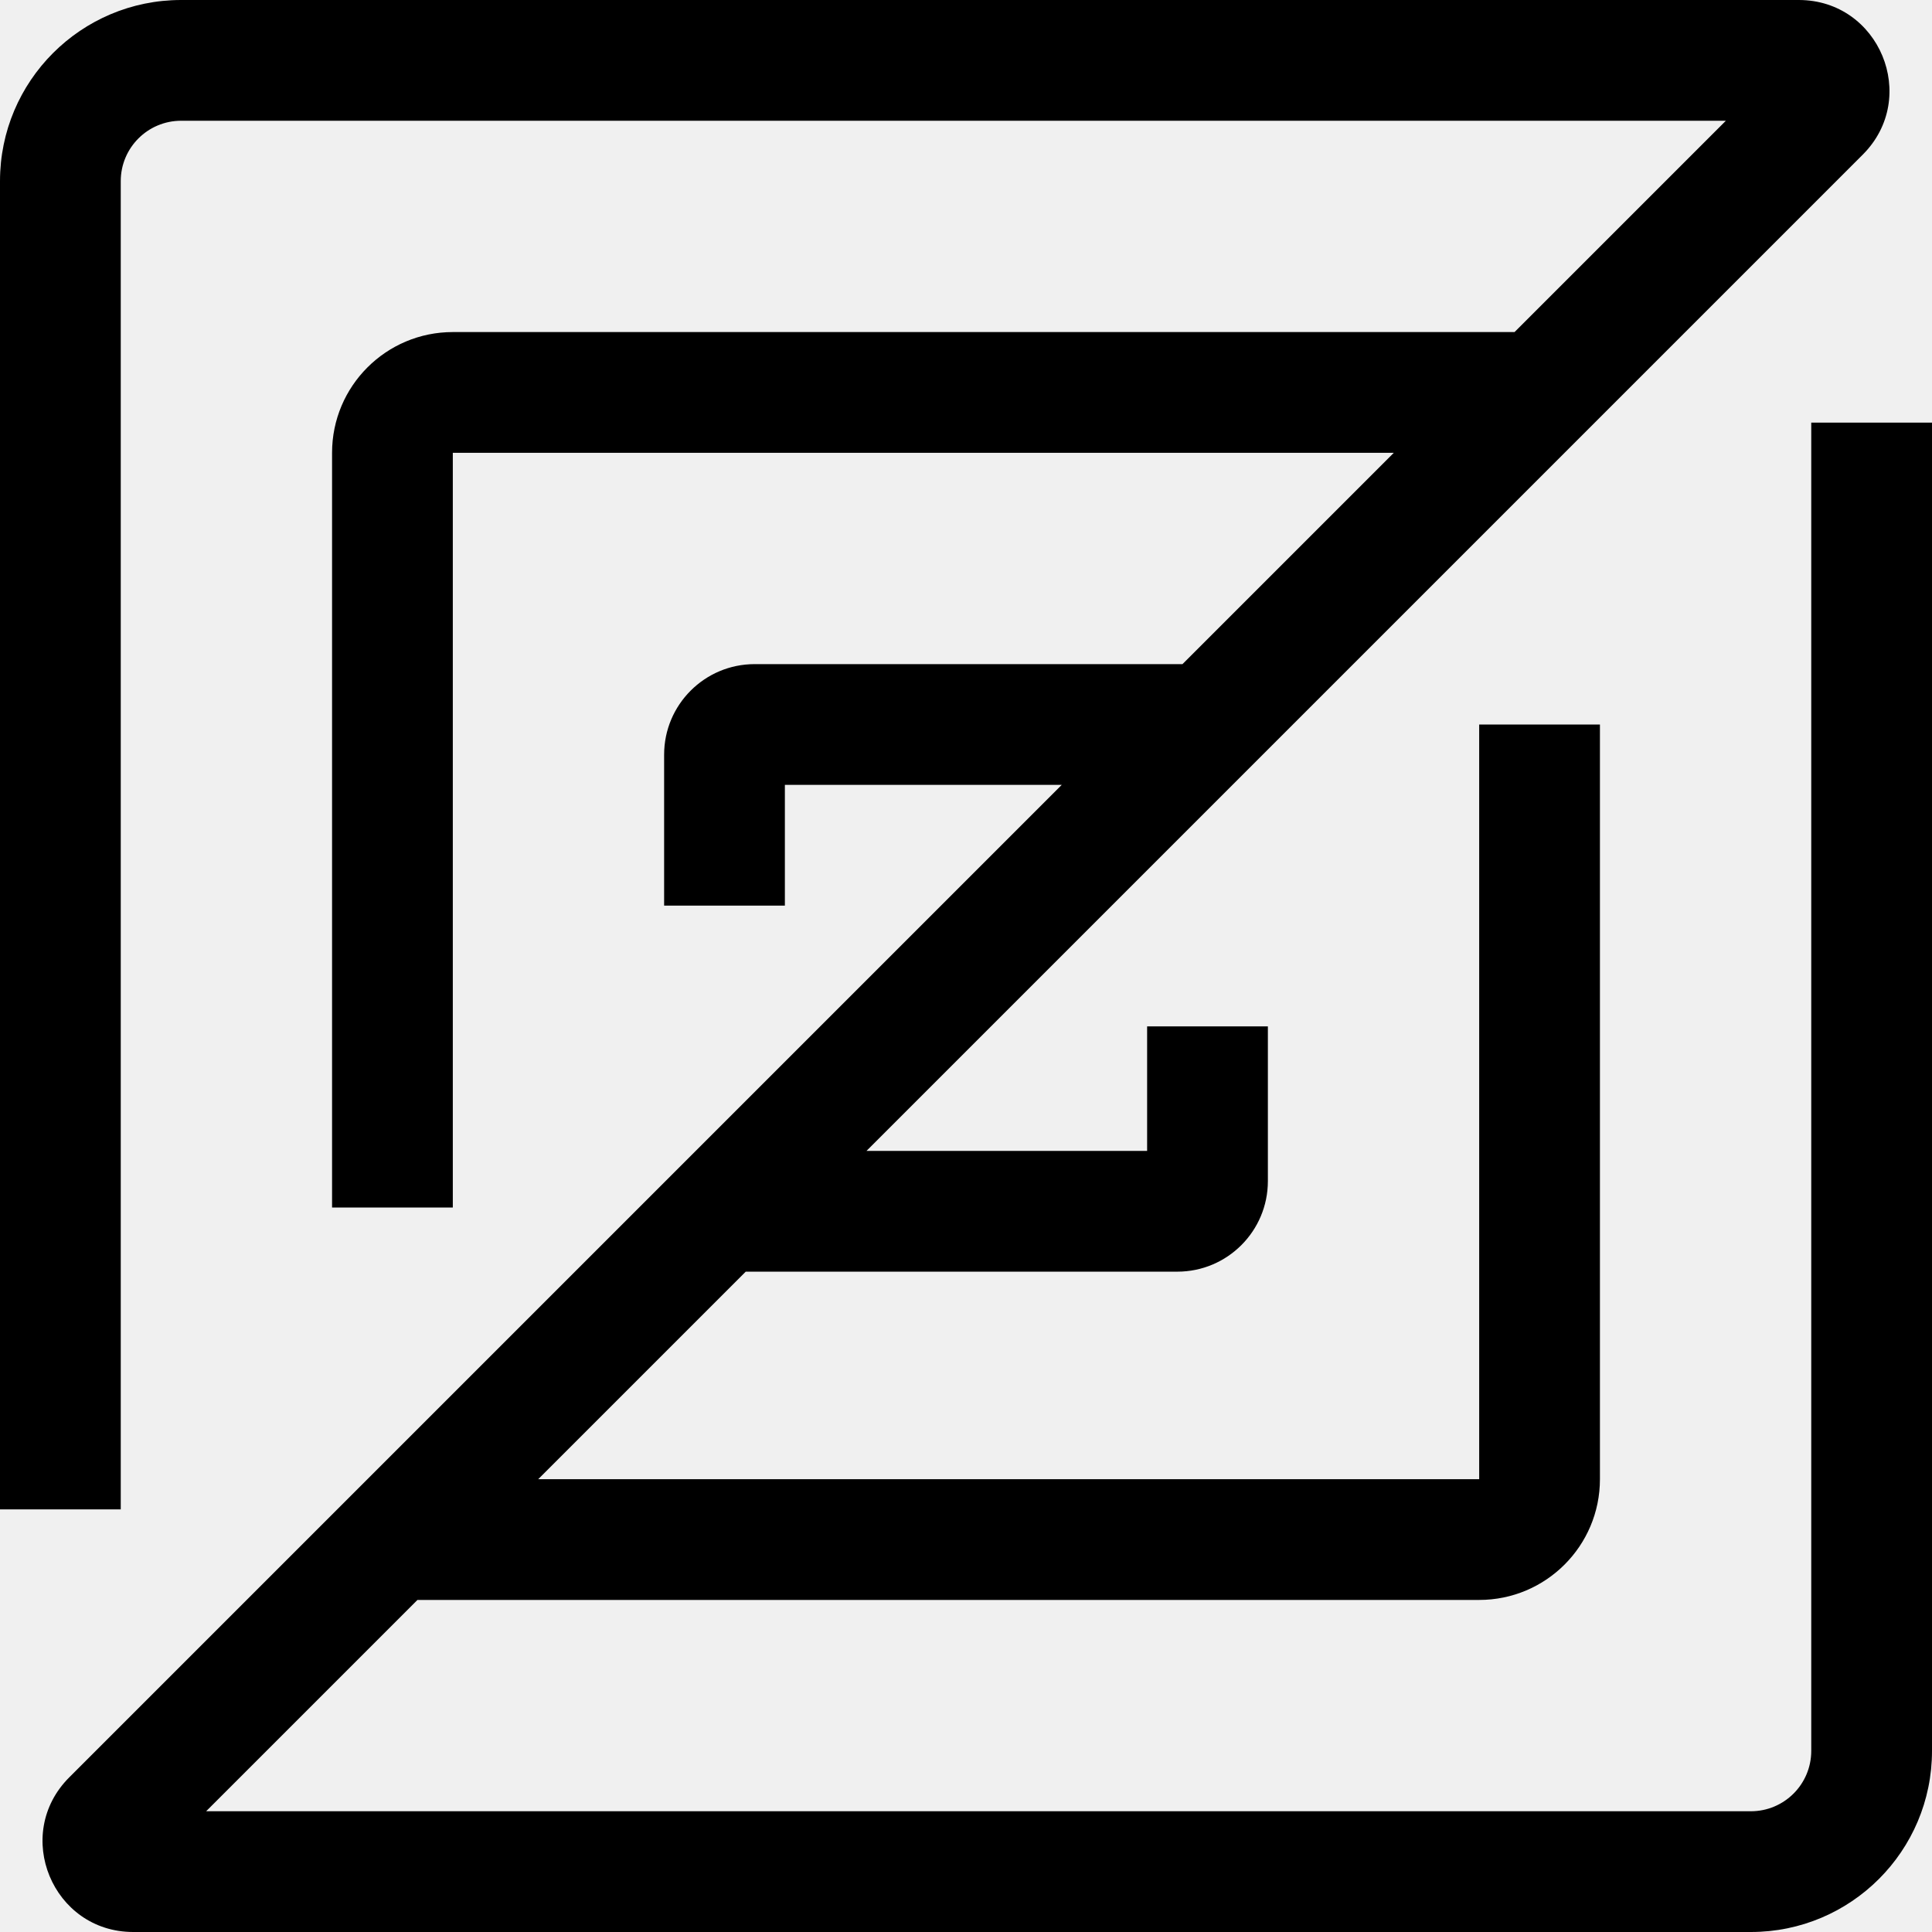
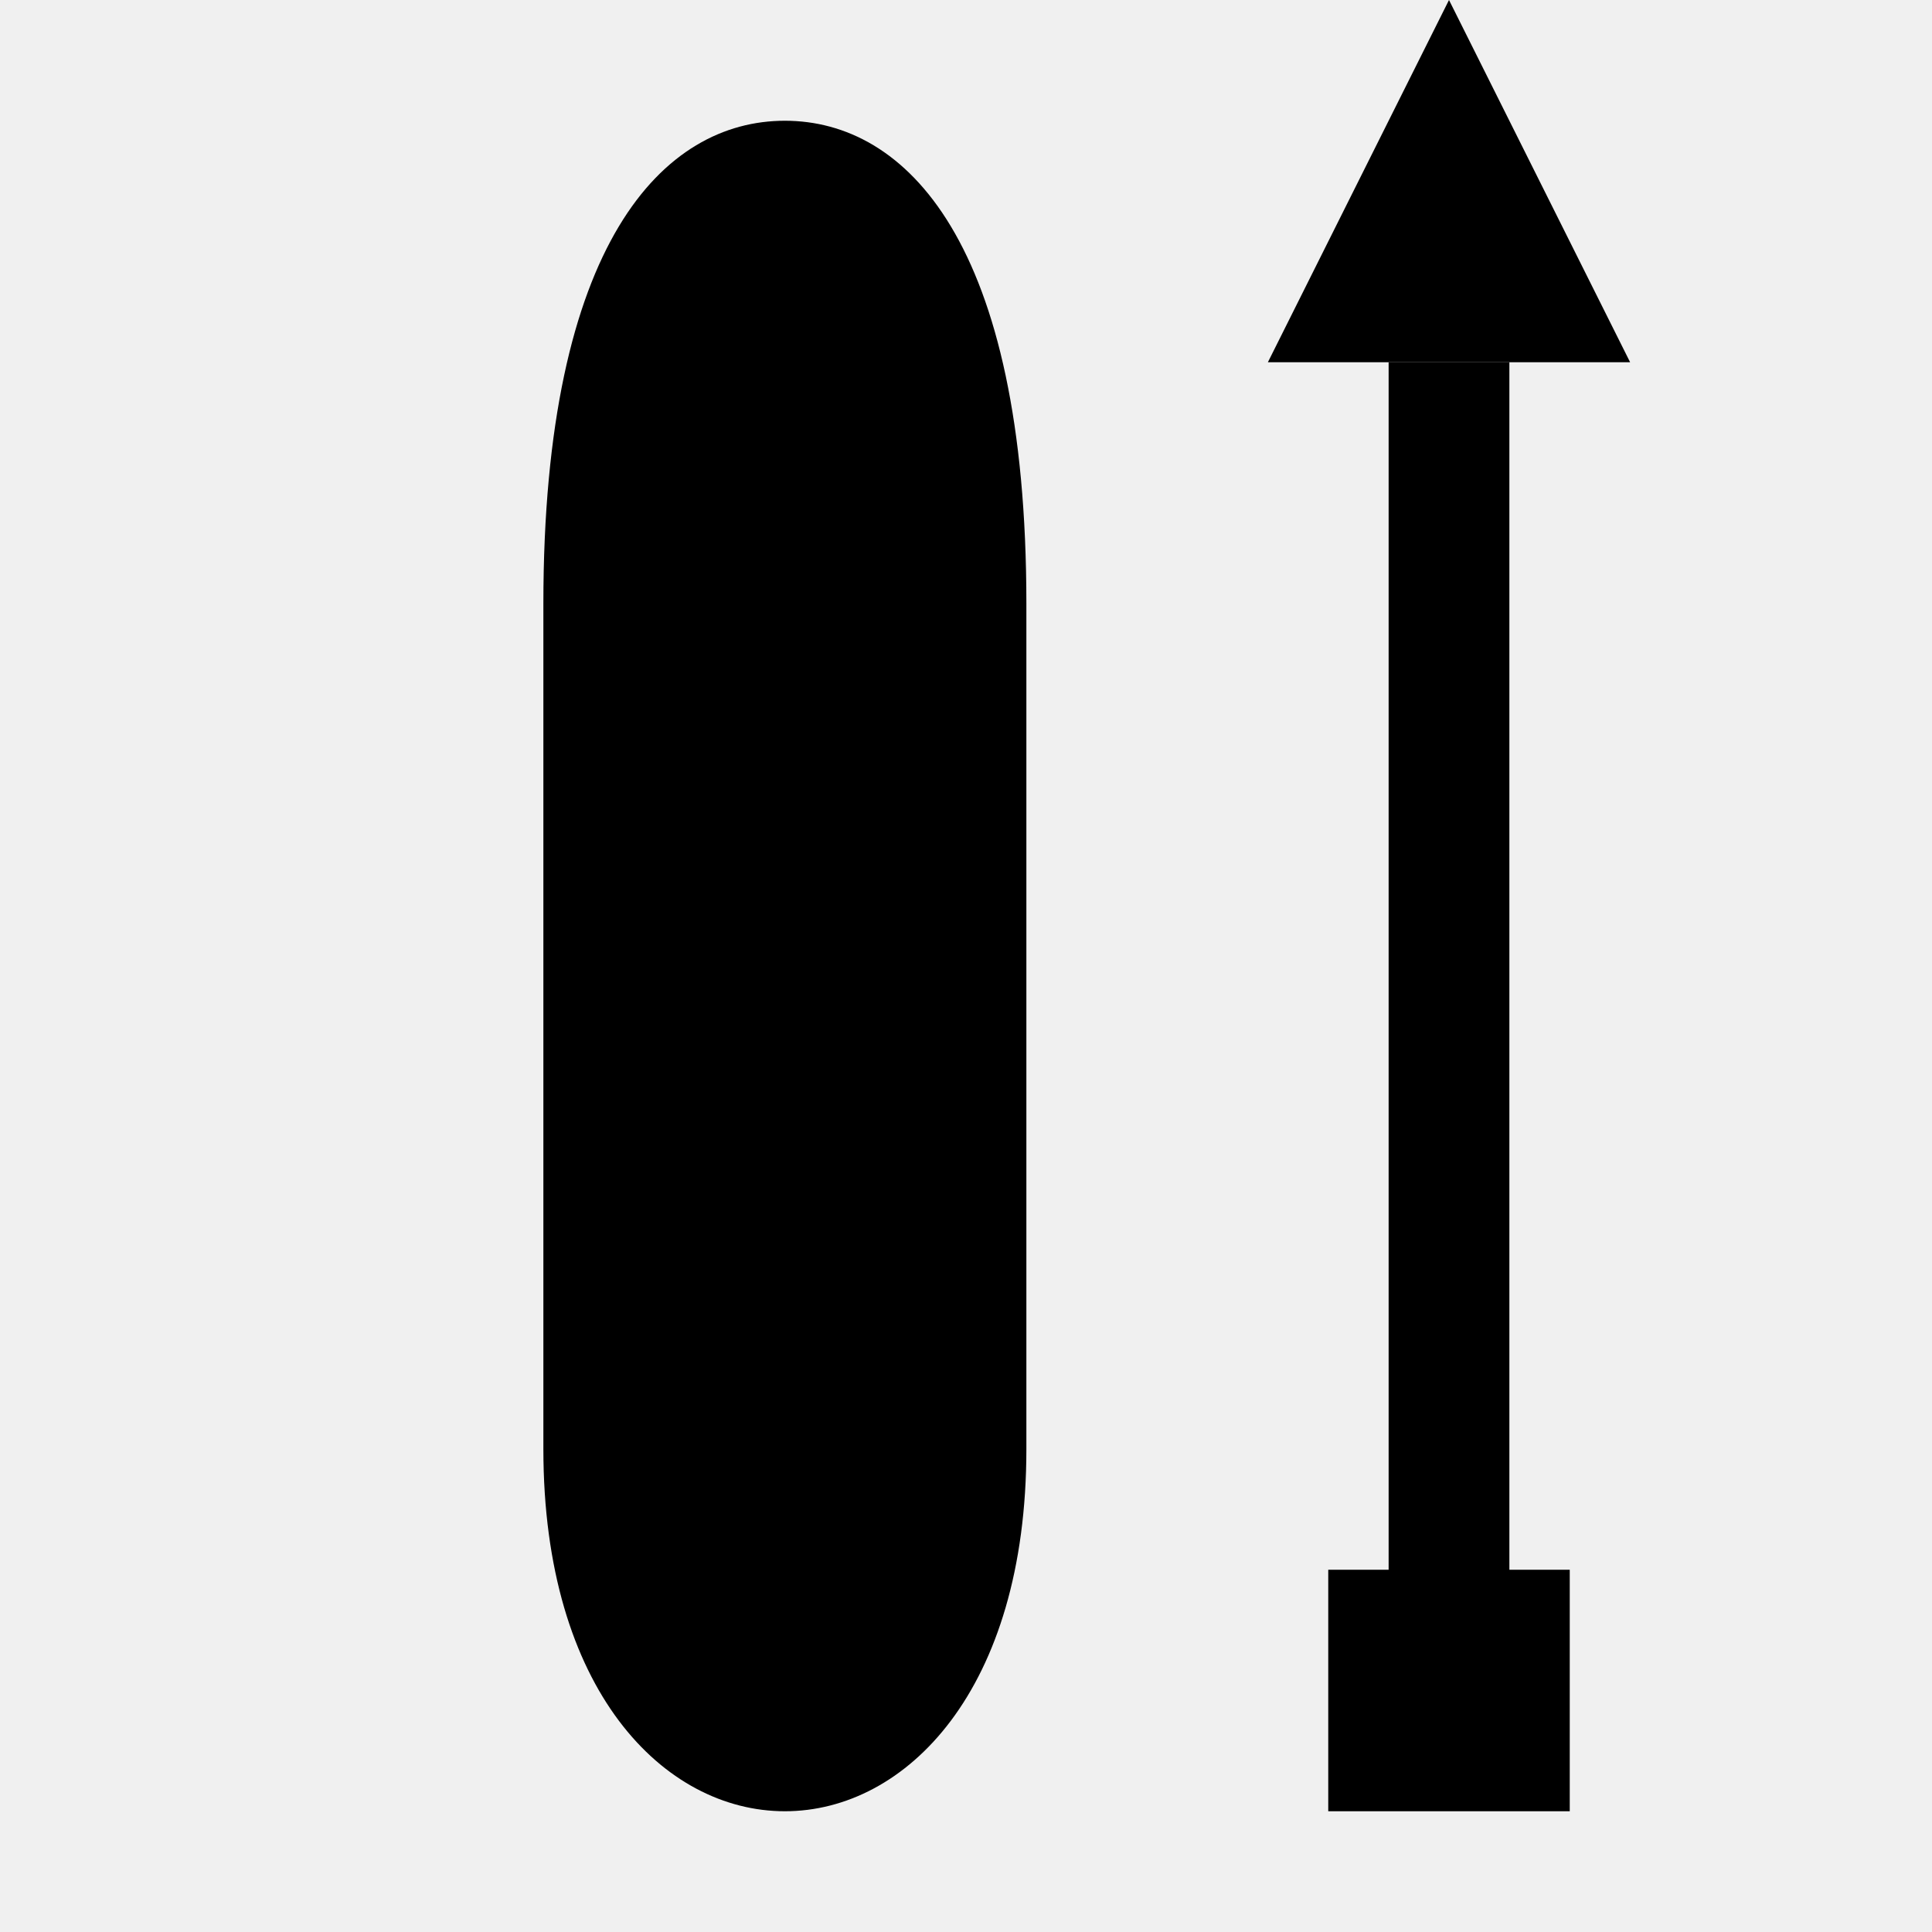
- <svg xmlns="http://www.w3.org/2000/svg" width="96" height="96" viewBox="0 0 96 96" fill="none">
-   <g clip-path="url(#clip0_1957_1318)">
-     <path fill-rule="evenodd" clip-rule="evenodd" d="M9 6C7.343 6 6 7.343 6 9V75H0V9C0 4.029 4.029 0 9 0H89.379C93.388 0 95.395 4.847 92.561 7.682L43.055 57.188H57V51H63V58.688C63 61.173 60.985 63.188 58.5 63.188H37.055L26.743 73.5H73.5V36H79.5V73.5C79.5 76.814 76.814 79.5 73.5 79.5H20.743L10.243 90H87C88.657 90 90 88.657 90 87V21H96V87C96 91.971 91.971 96 87 96H6.621C2.612 96 0.605 91.153 3.439 88.318L52.757 39H39V45H33V37.5C33 35.015 35.015 33 37.5 33H58.757L69.257 22.5H22.5V60H16.5V22.5C16.5 19.186 19.186 16.5 22.5 16.5H75.257L85.757 6H9Z" fill="black" />
+ <svg xmlns="http://www.w3.org/2000/svg" width="16" height="16" viewBox="0 0 16 16" fill="none">
+   <g fill="black">
+     <path d="M6.5 1C5.5 1 4.5 2 4.5 5V12C4.5 14 5.5 15 6.5 15C7.5 15 8.5 14 8.5 12V5C8.5 2 7.5 1 6.5 1ZM5.5 5V11H7.5V5H5.5Z" />
+     <path d="M11 13H13V15H11V13Z" />
+     <rect x="11.5" y="3" width="1" height="11" />
+     <path d="M12 0L10.5 3H13.5L12 0Z" />
  </g>
-   <defs>
-     <clipPath id="clip0_1957_1318">
-       <rect width="96" height="96" fill="white" />
-     </clipPath>
-   </defs>
</svg>
